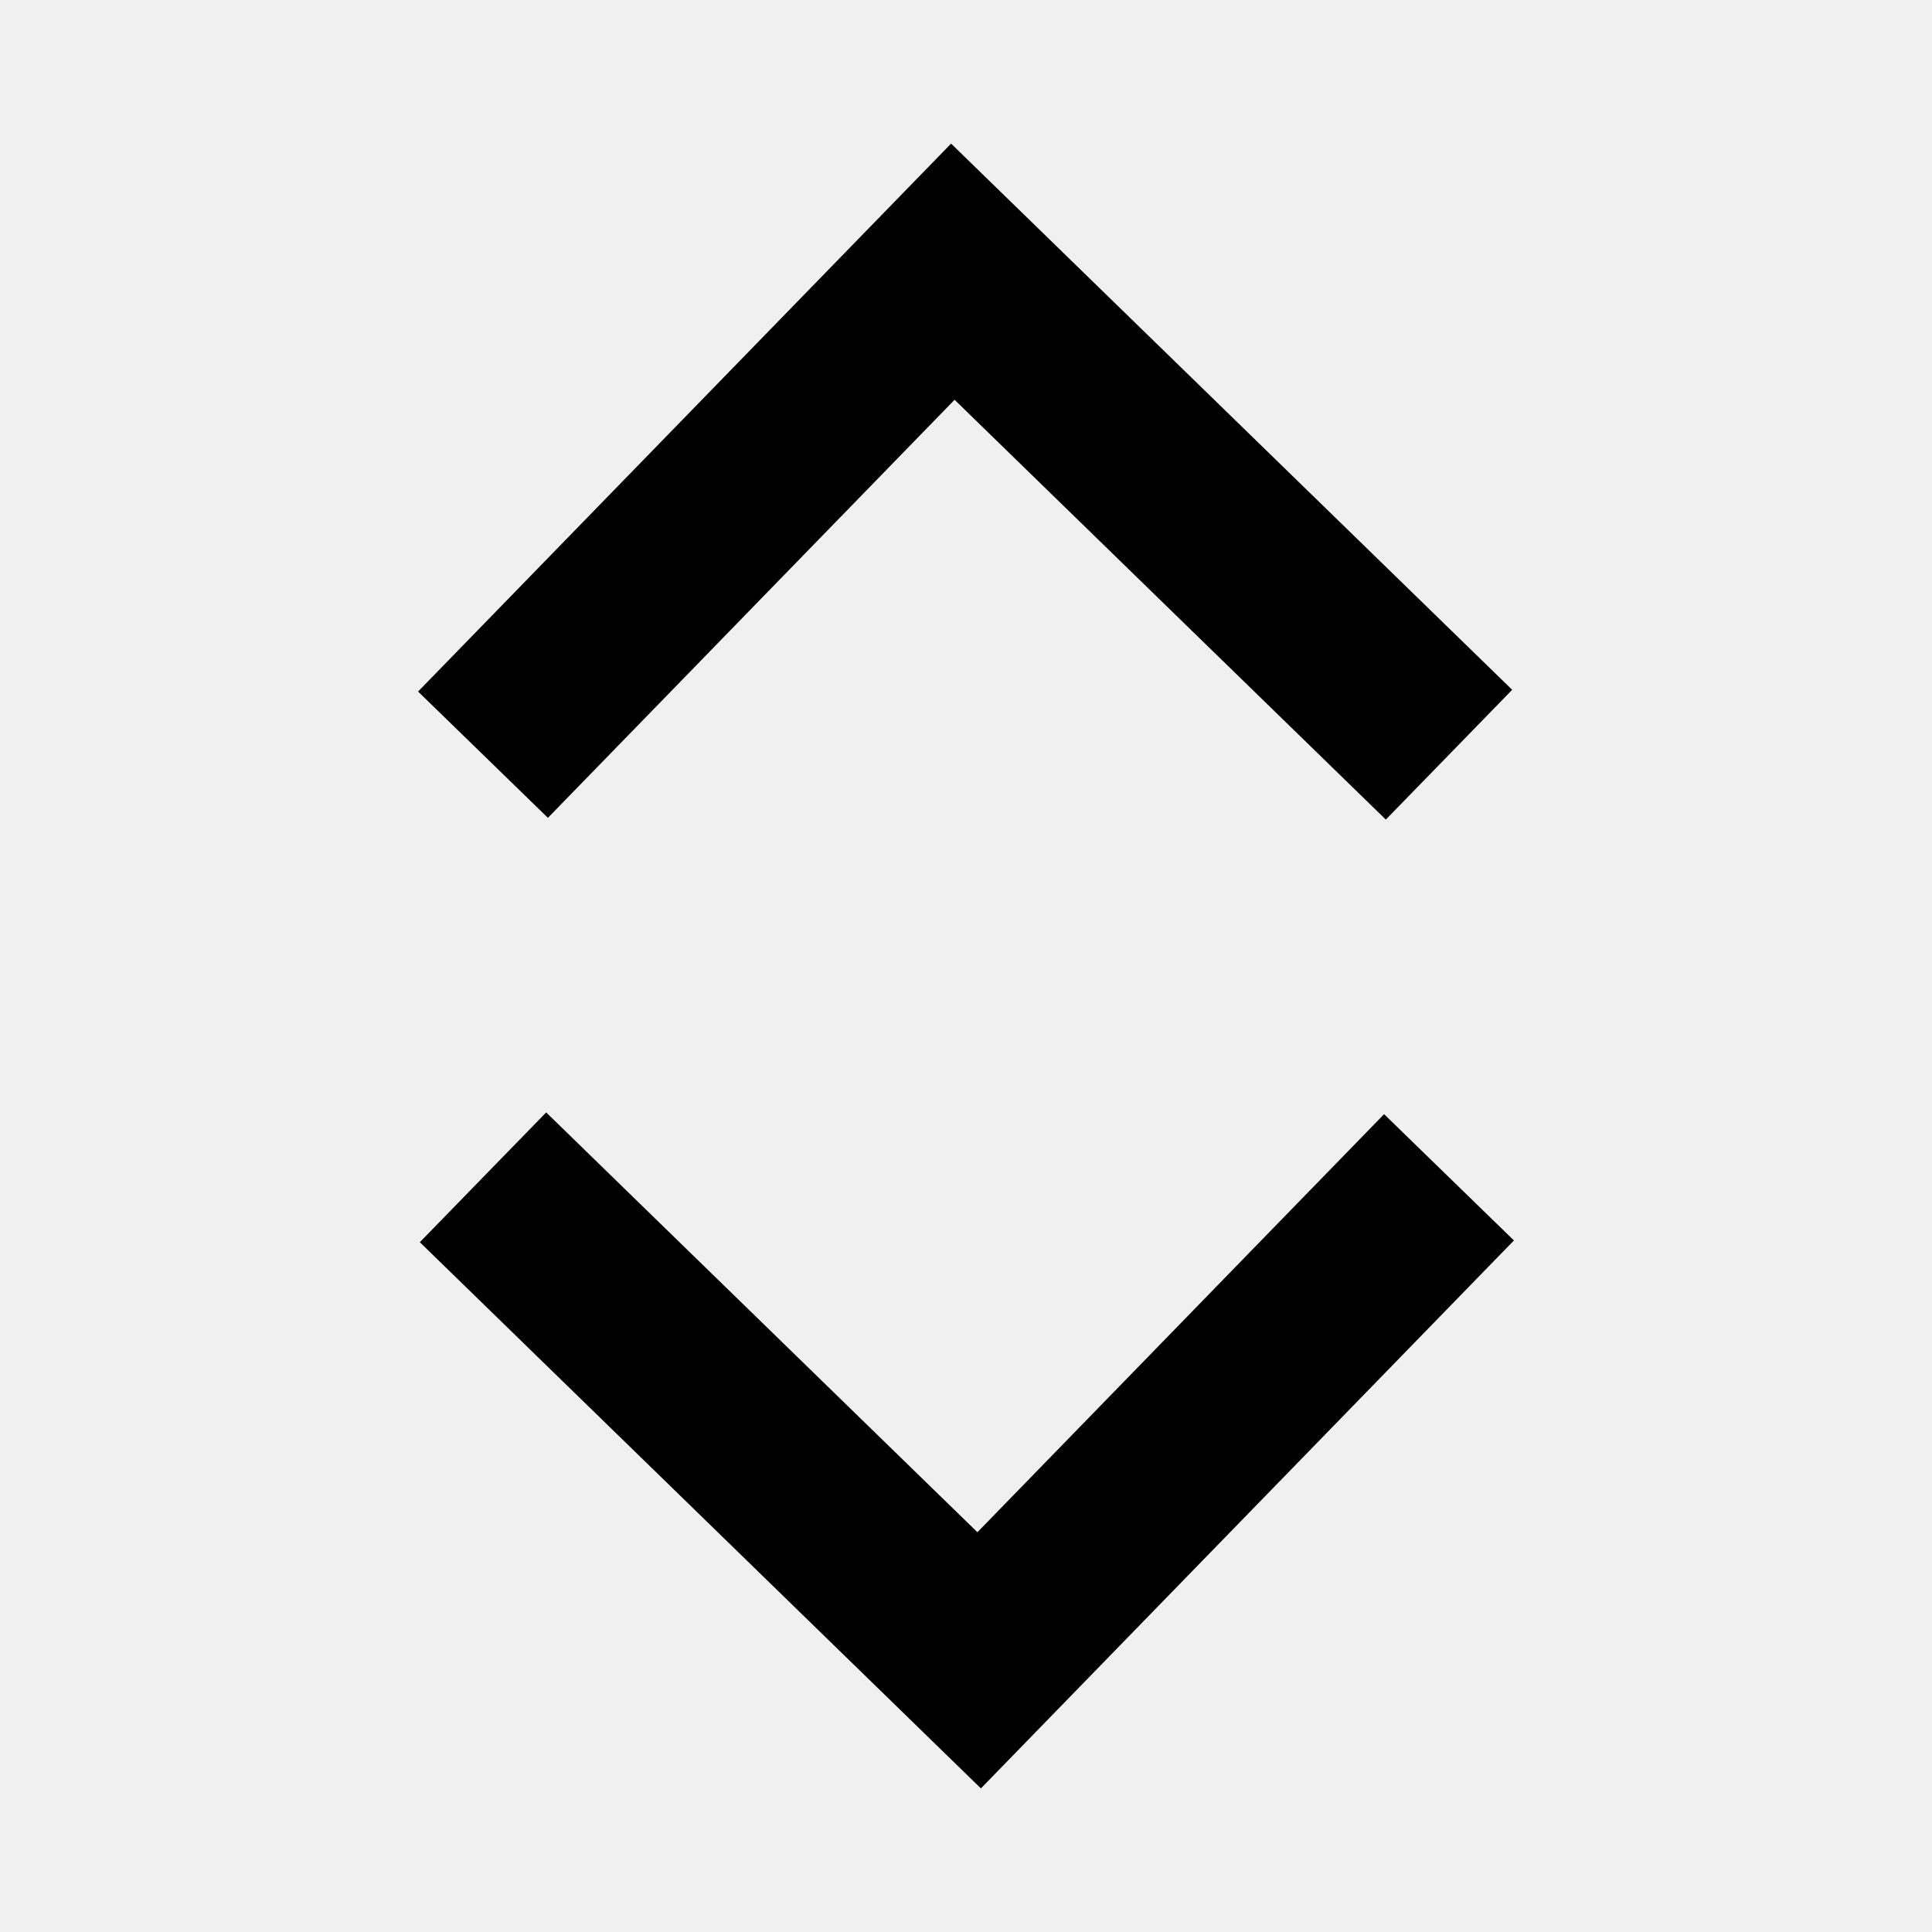
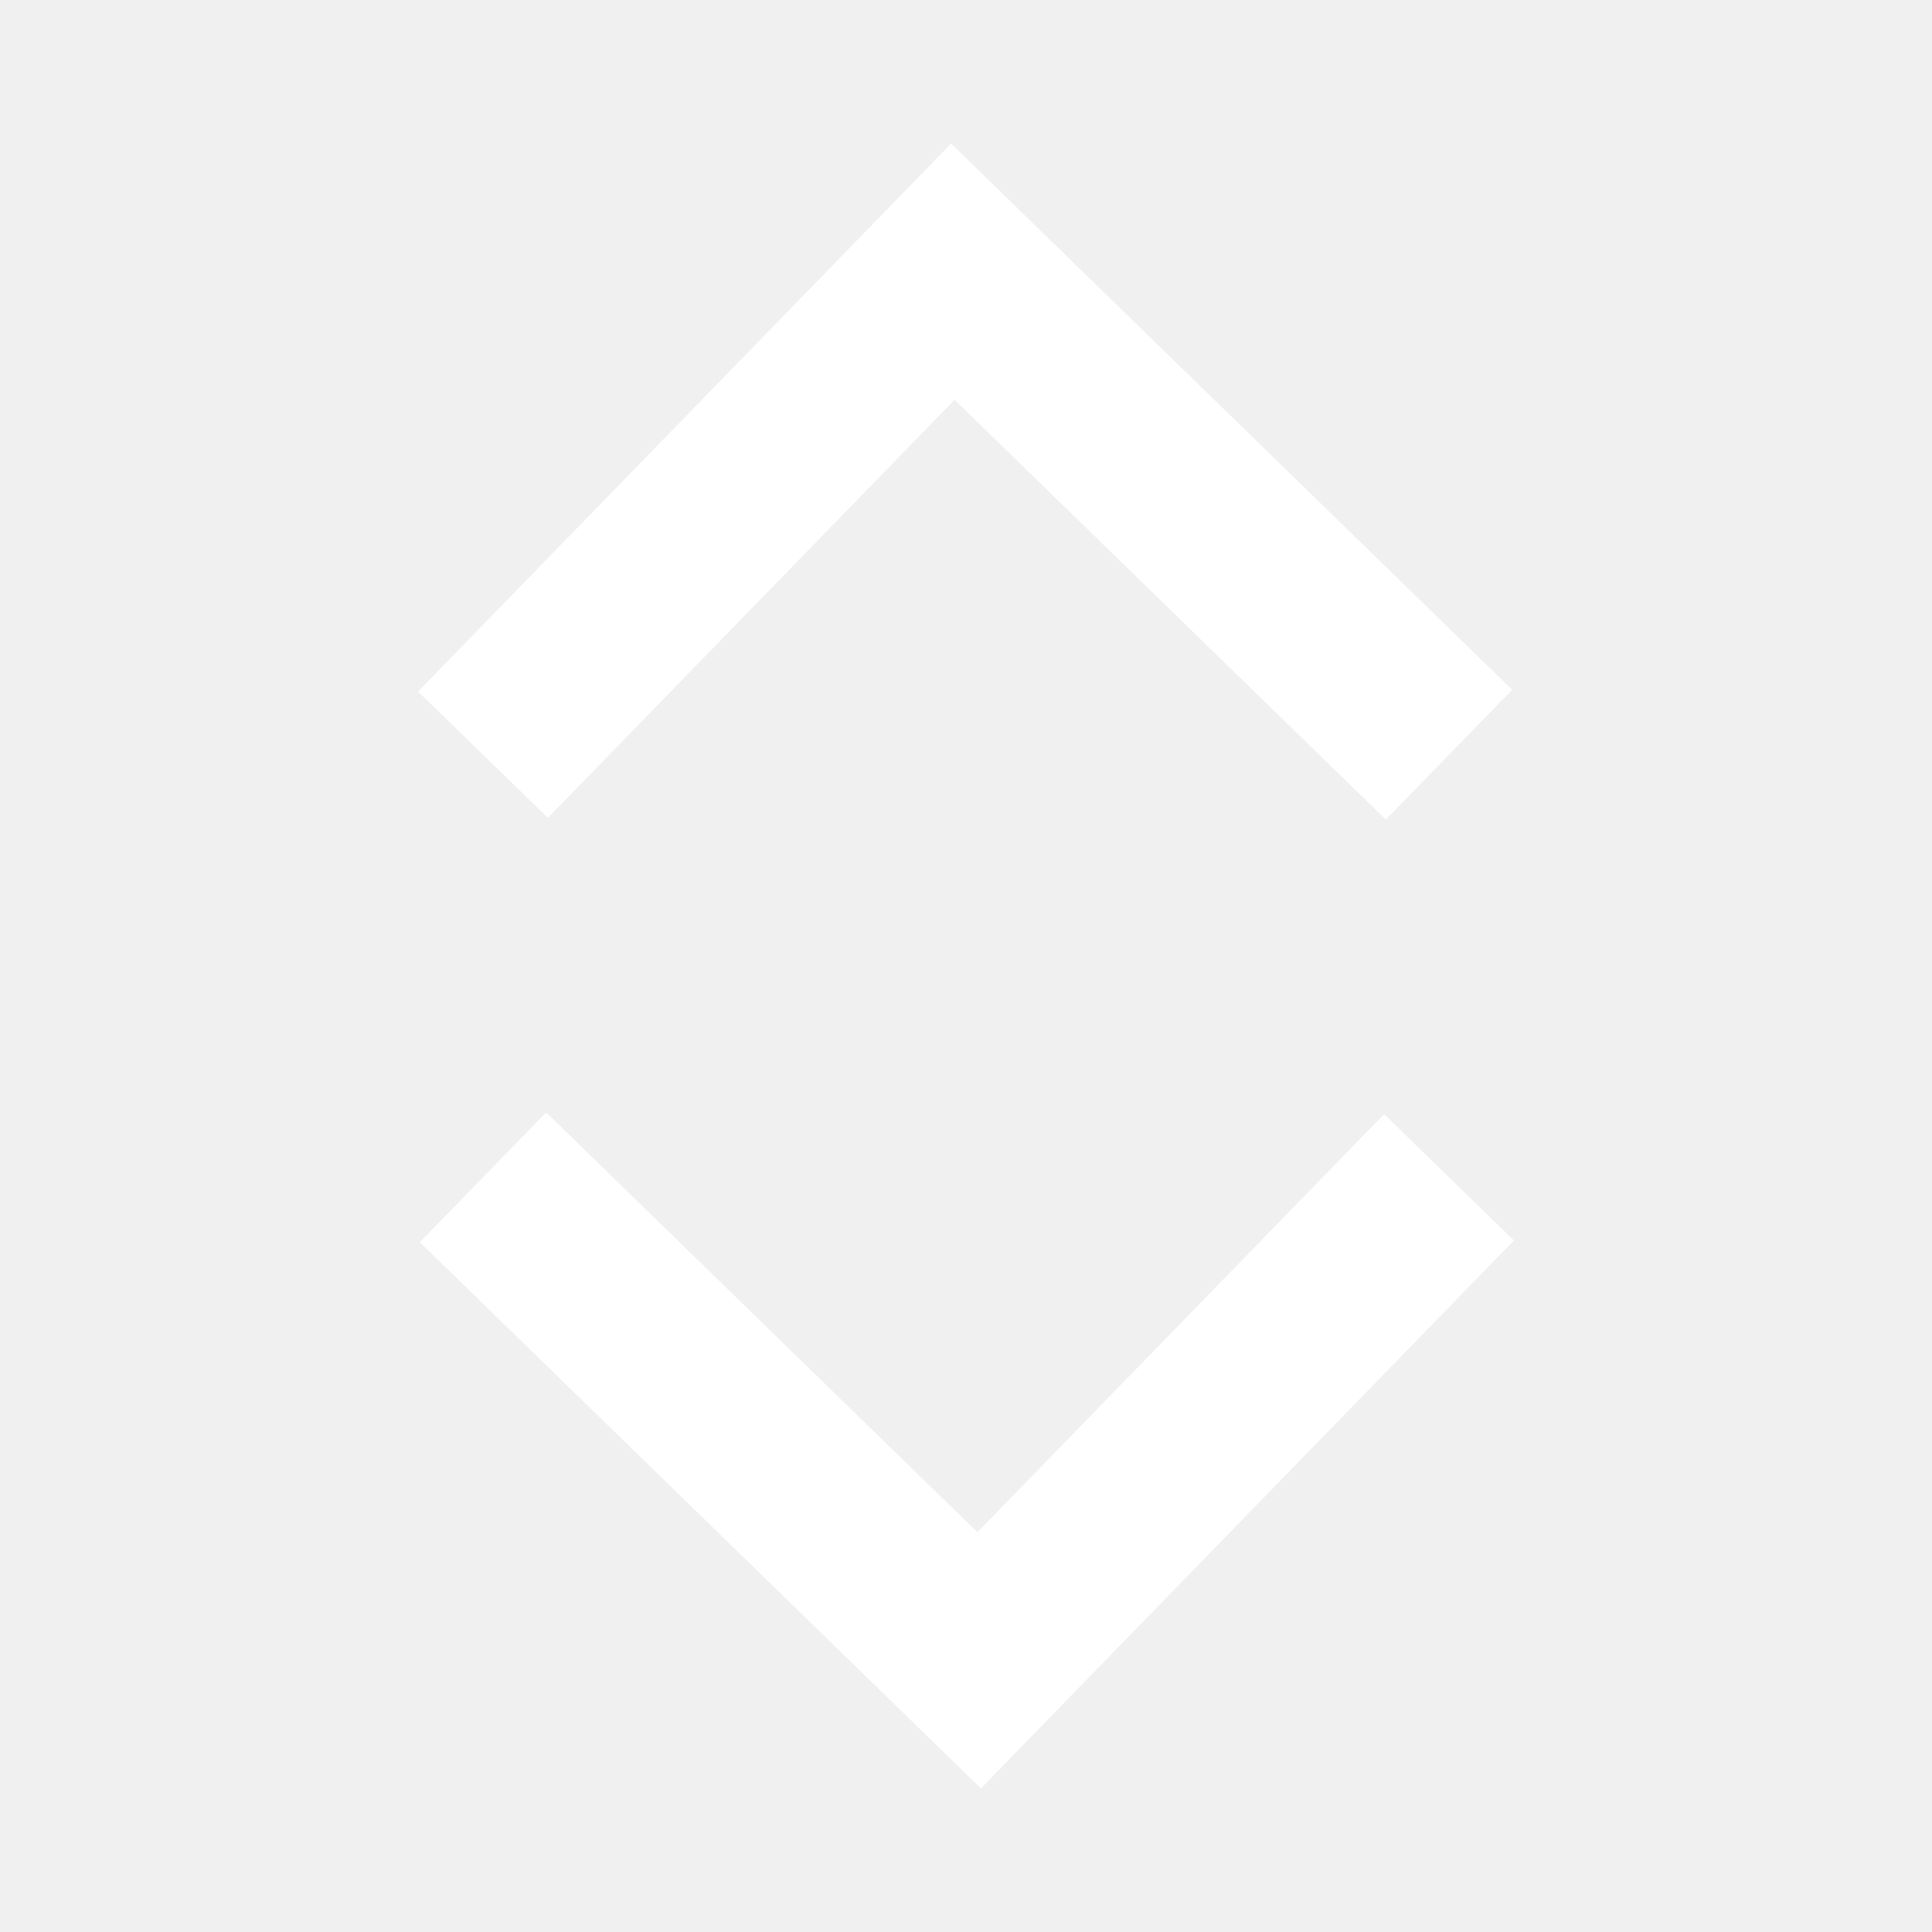
<svg xmlns="http://www.w3.org/2000/svg" width="32px" height="32px" viewBox="0 0 32 32" version="1.1">
  <defs />
  <g id="icon_select" stroke="none" stroke-width="1" fill="none" fill-rule="evenodd">
-     <g id="Group" transform="translate(8, 4.5)" stroke="#000000" stroke-width="3">
+     <g id="Group" transform="translate(8, 4.5)" stroke="white" stroke-width="3">
      <polyline id="Path-2" points="0 8 7.782 0 16 8" />
      <polyline id="Path-2" transform="translate(8, 19) rotate(-180) translate(-8, -19) " points="0 23 7.782 15 16 23" />
    </g>
  </g>
</svg>
